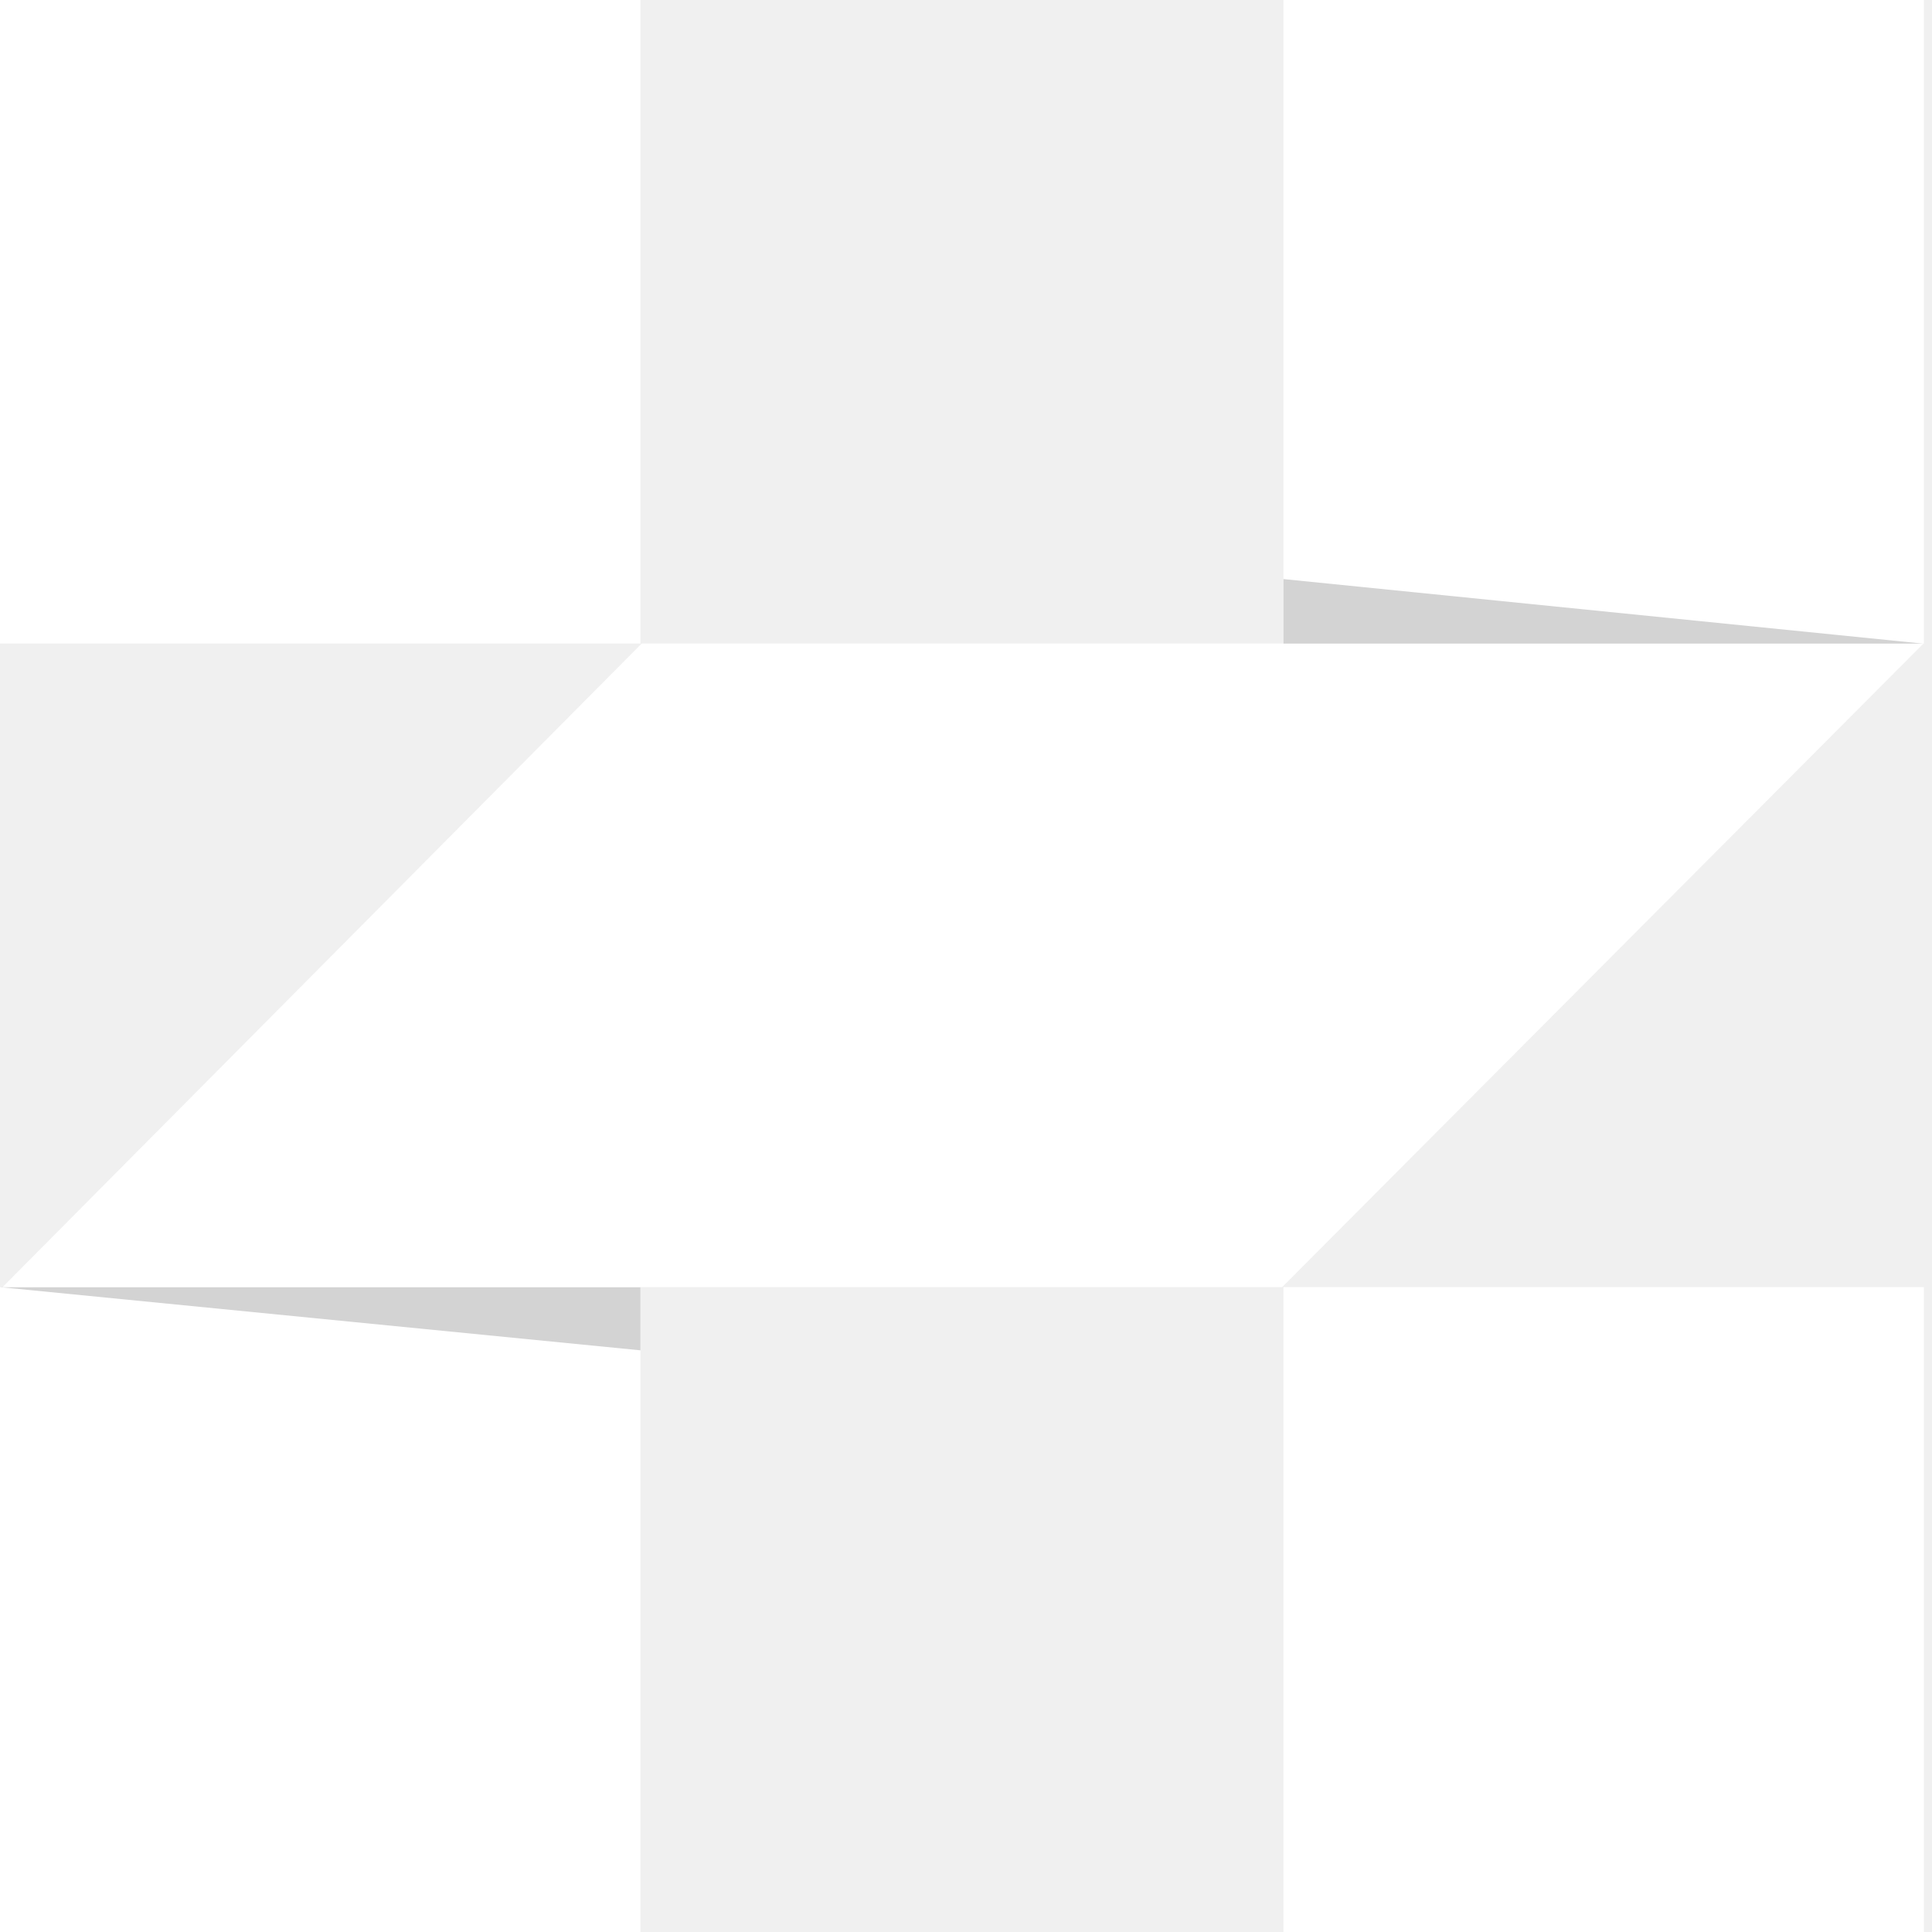
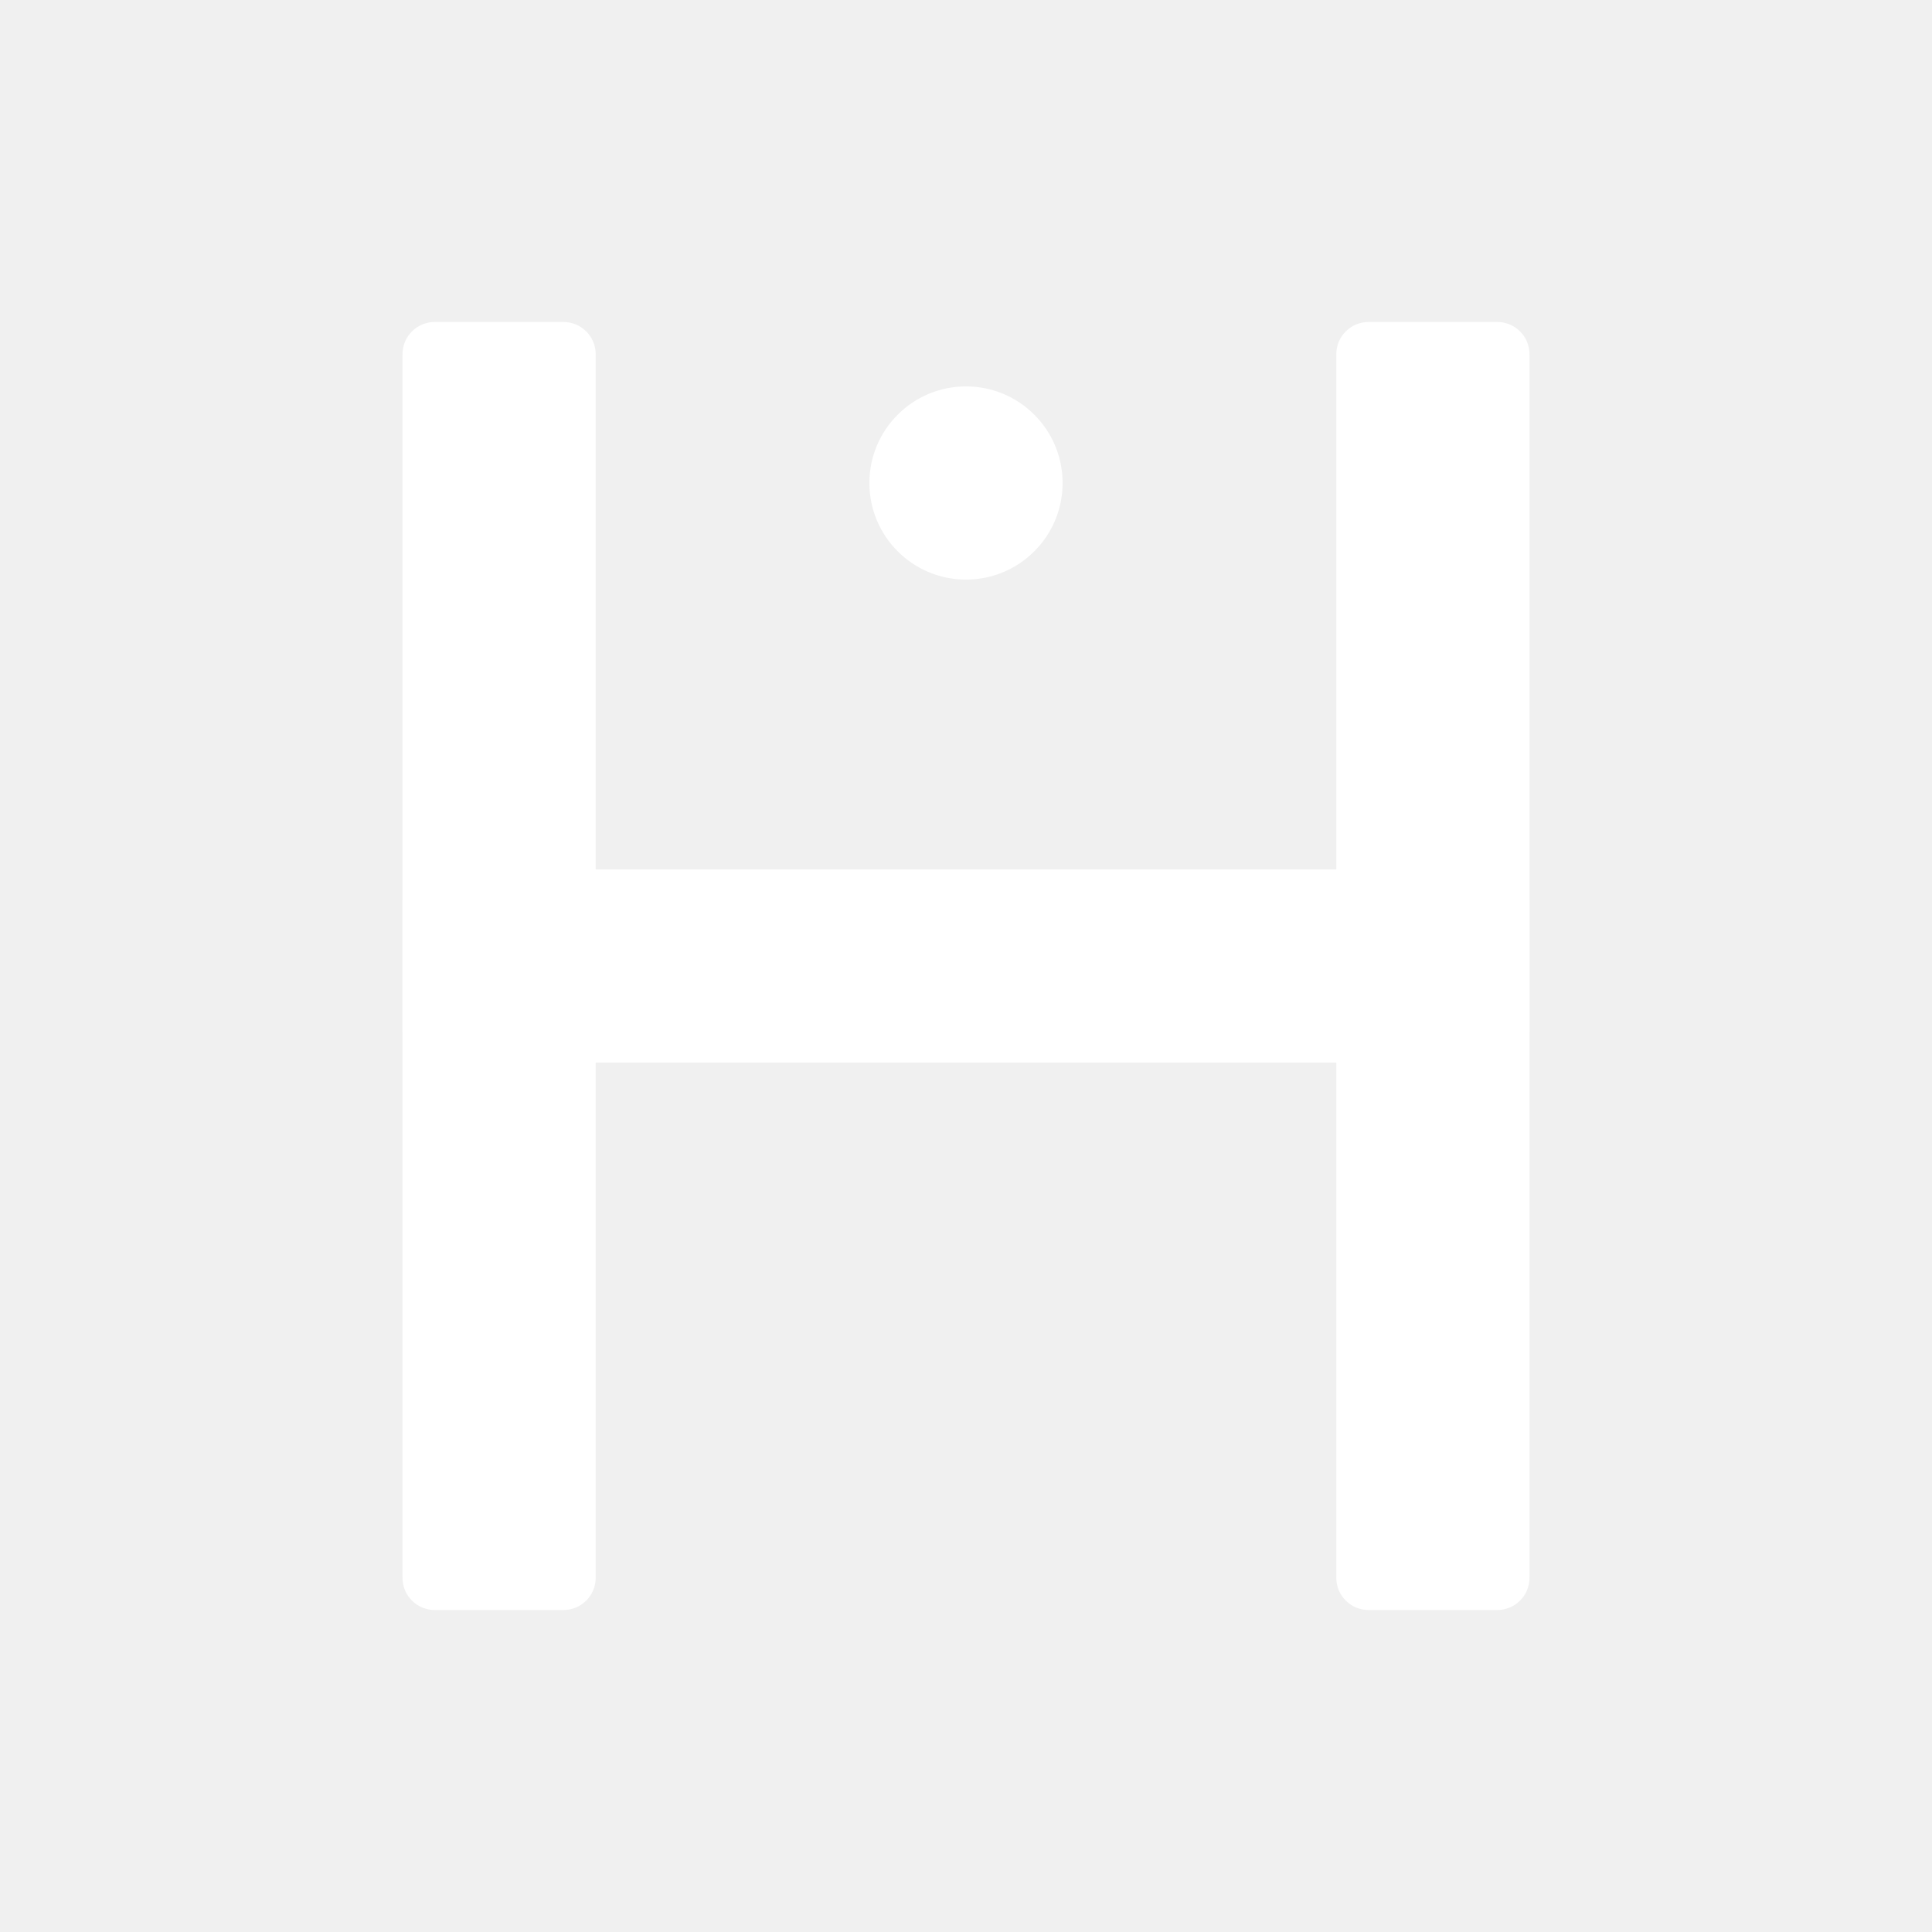
- <svg xmlns="http://www.w3.org/2000/svg" width="67" height="67" viewBox="0 0 67 67" fill="none">
-   <style>
-   .logo-main {
-     fill: #FFFFFF;
-   }
-   .logo-shadow {
-     fill: #D3D3D3;
-   }
- </style>
-   <path class="logo-main" d="M22.21 67V44.637H0V67H22.21Z" />
-   <path class="logo-shadow" d="M0 44.637L22.21 46.828V44.637H0Z" />
-   <path class="logo-main" d="M66.704 22.318H22.253L0.088 44.637H44.463L66.704 22.318Z" />
-   <path class="logo-main" d="M22.21 0H0V22.318H22.21V0Z" />
-   <path class="logo-main" d="M66.72 0H44.51V22.318H66.72V0Z" />
-   <path class="logo-shadow" d="M66.675 22.319L44.51 20.082V22.319H66.675Z" />
-   <path class="logo-main" d="M66.72 67V44.637H44.51V67H66.72Z" />
+ <svg xmlns="http://www.w3.org/2000/svg" viewBox="0 0 120 120">
+   <g fill="#FFFFFF">
+     <rect x="25" y="20" width="12" height="80" rx="2" />
+     <rect x="83" y="20" width="12" height="80" rx="2" />
+     <rect x="25" y="54" width="70" height="12" rx="2" />
+     <path d="M25 66 L37 54 L95 54 L83 66 Z" opacity="0.3" />
+     <circle cx="60" cy="30" r="6" />
+   </g>
</svg>
